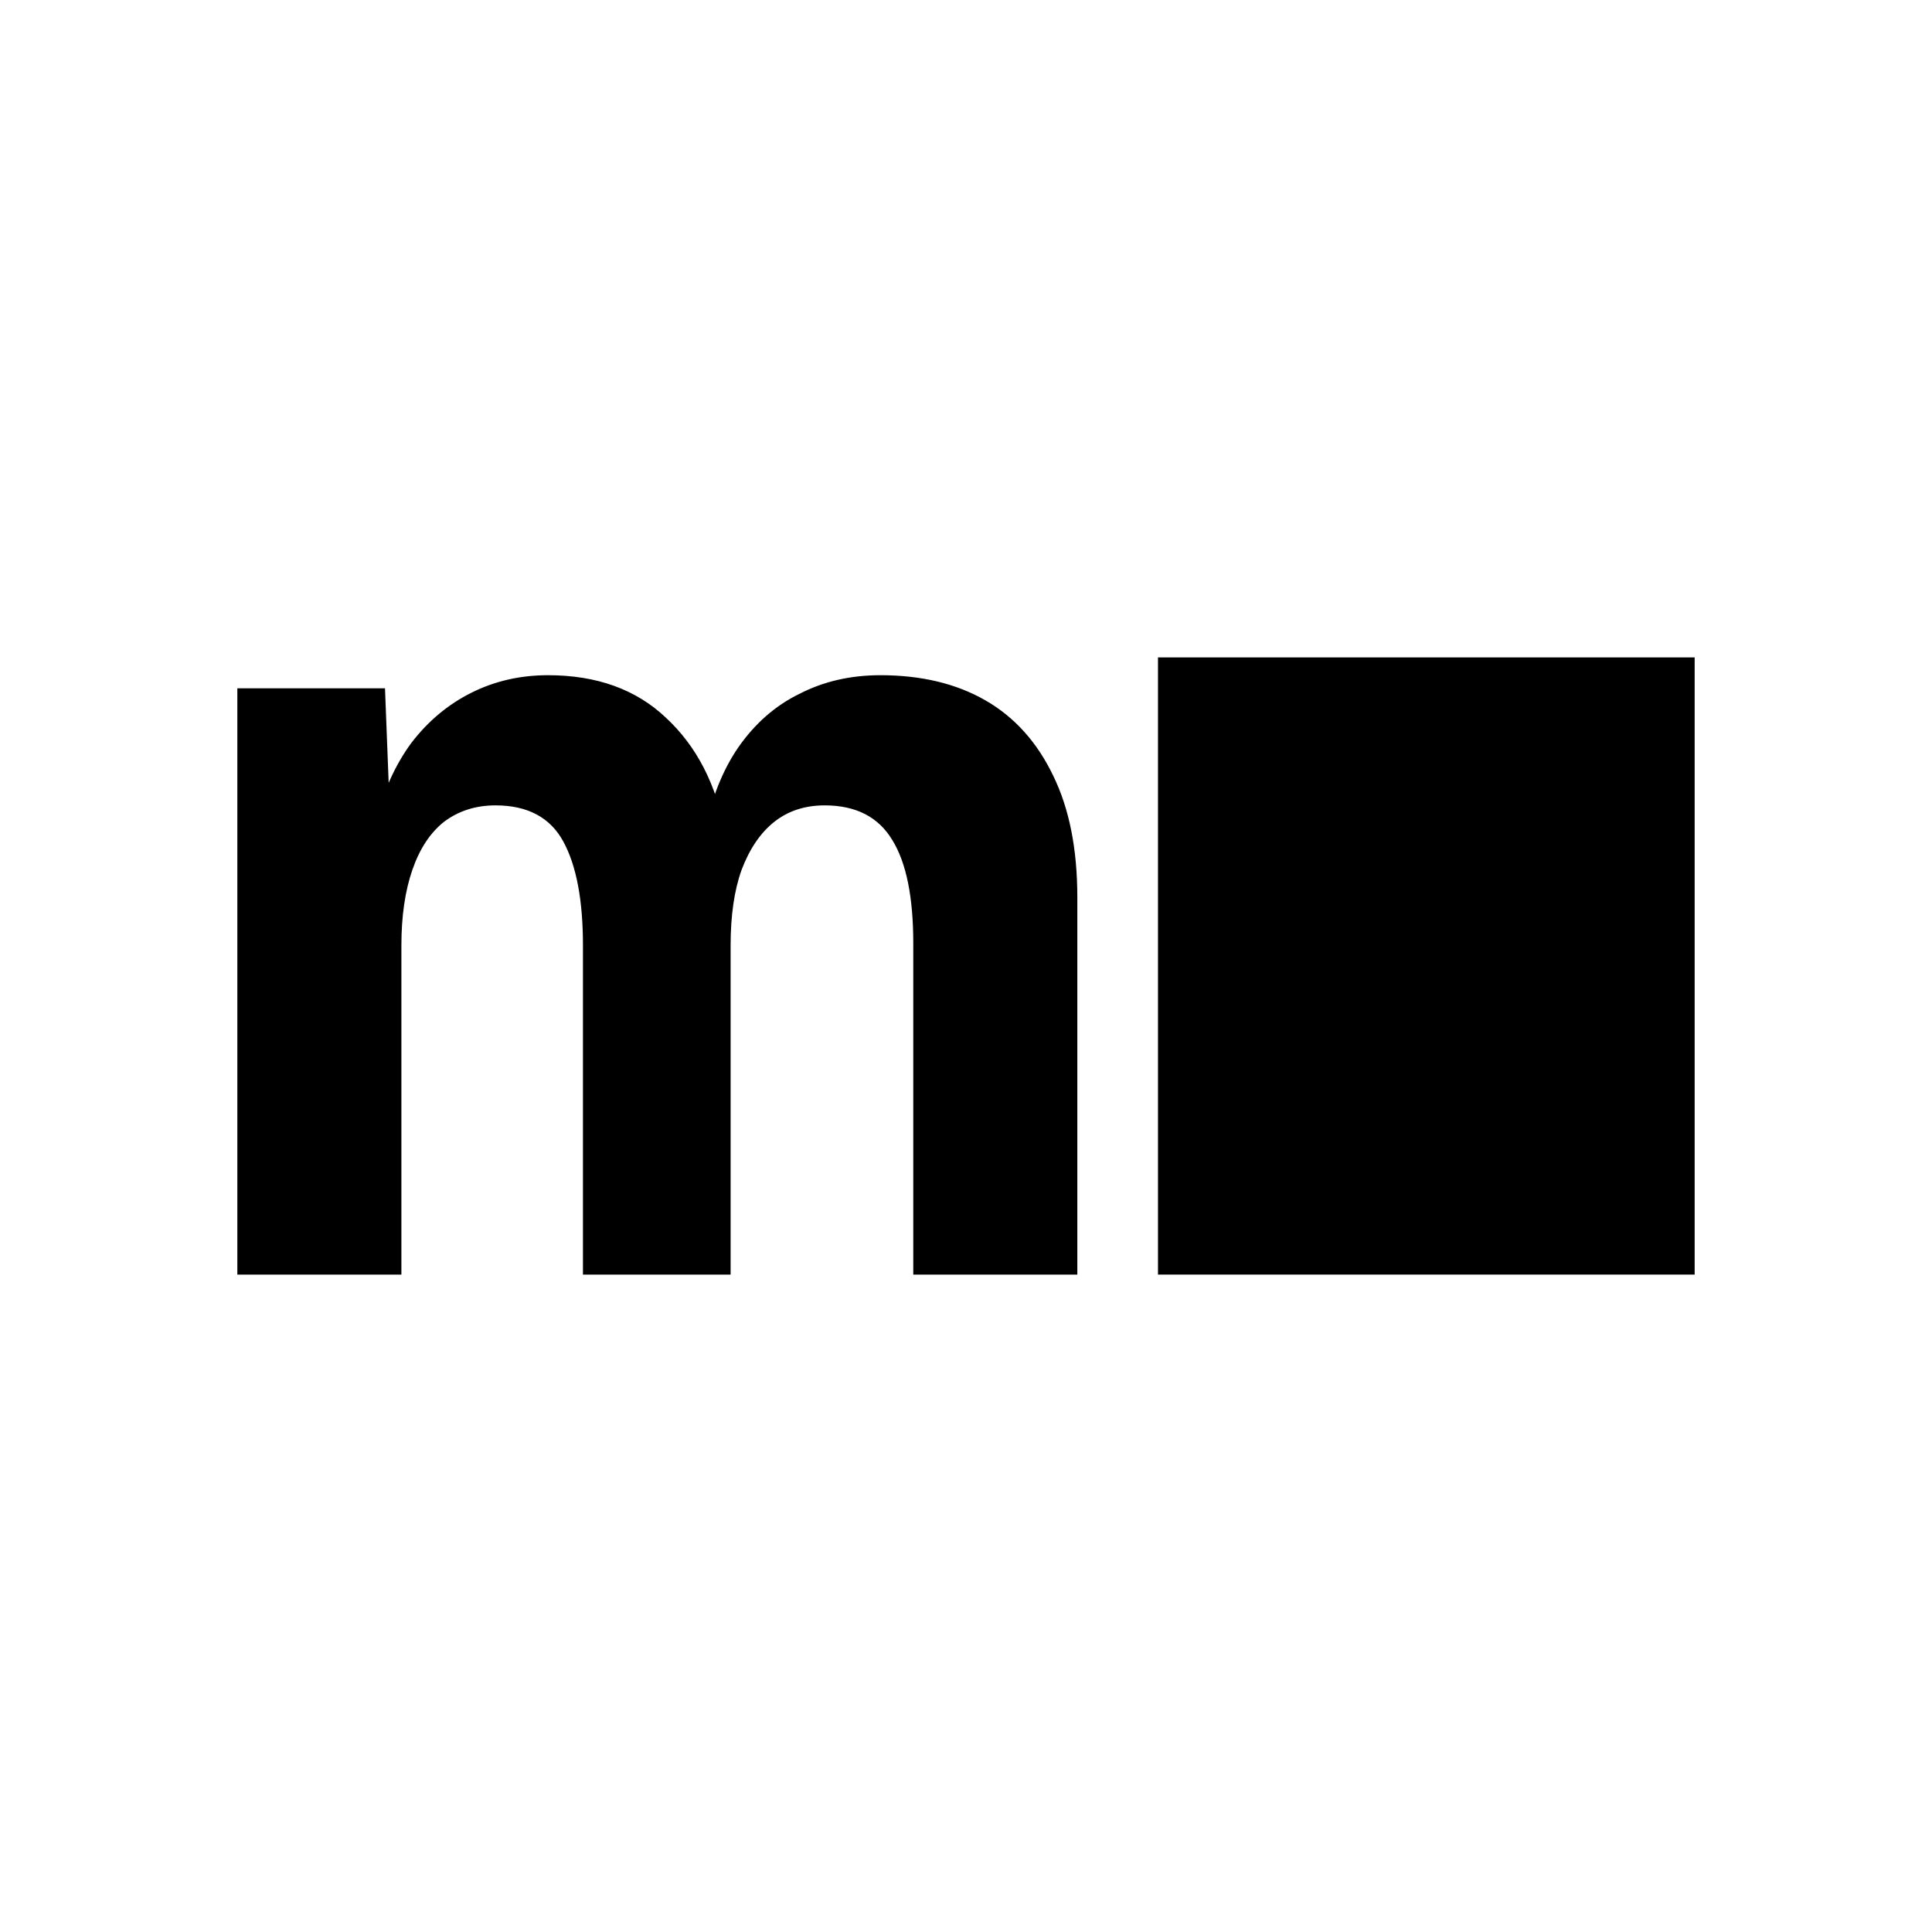
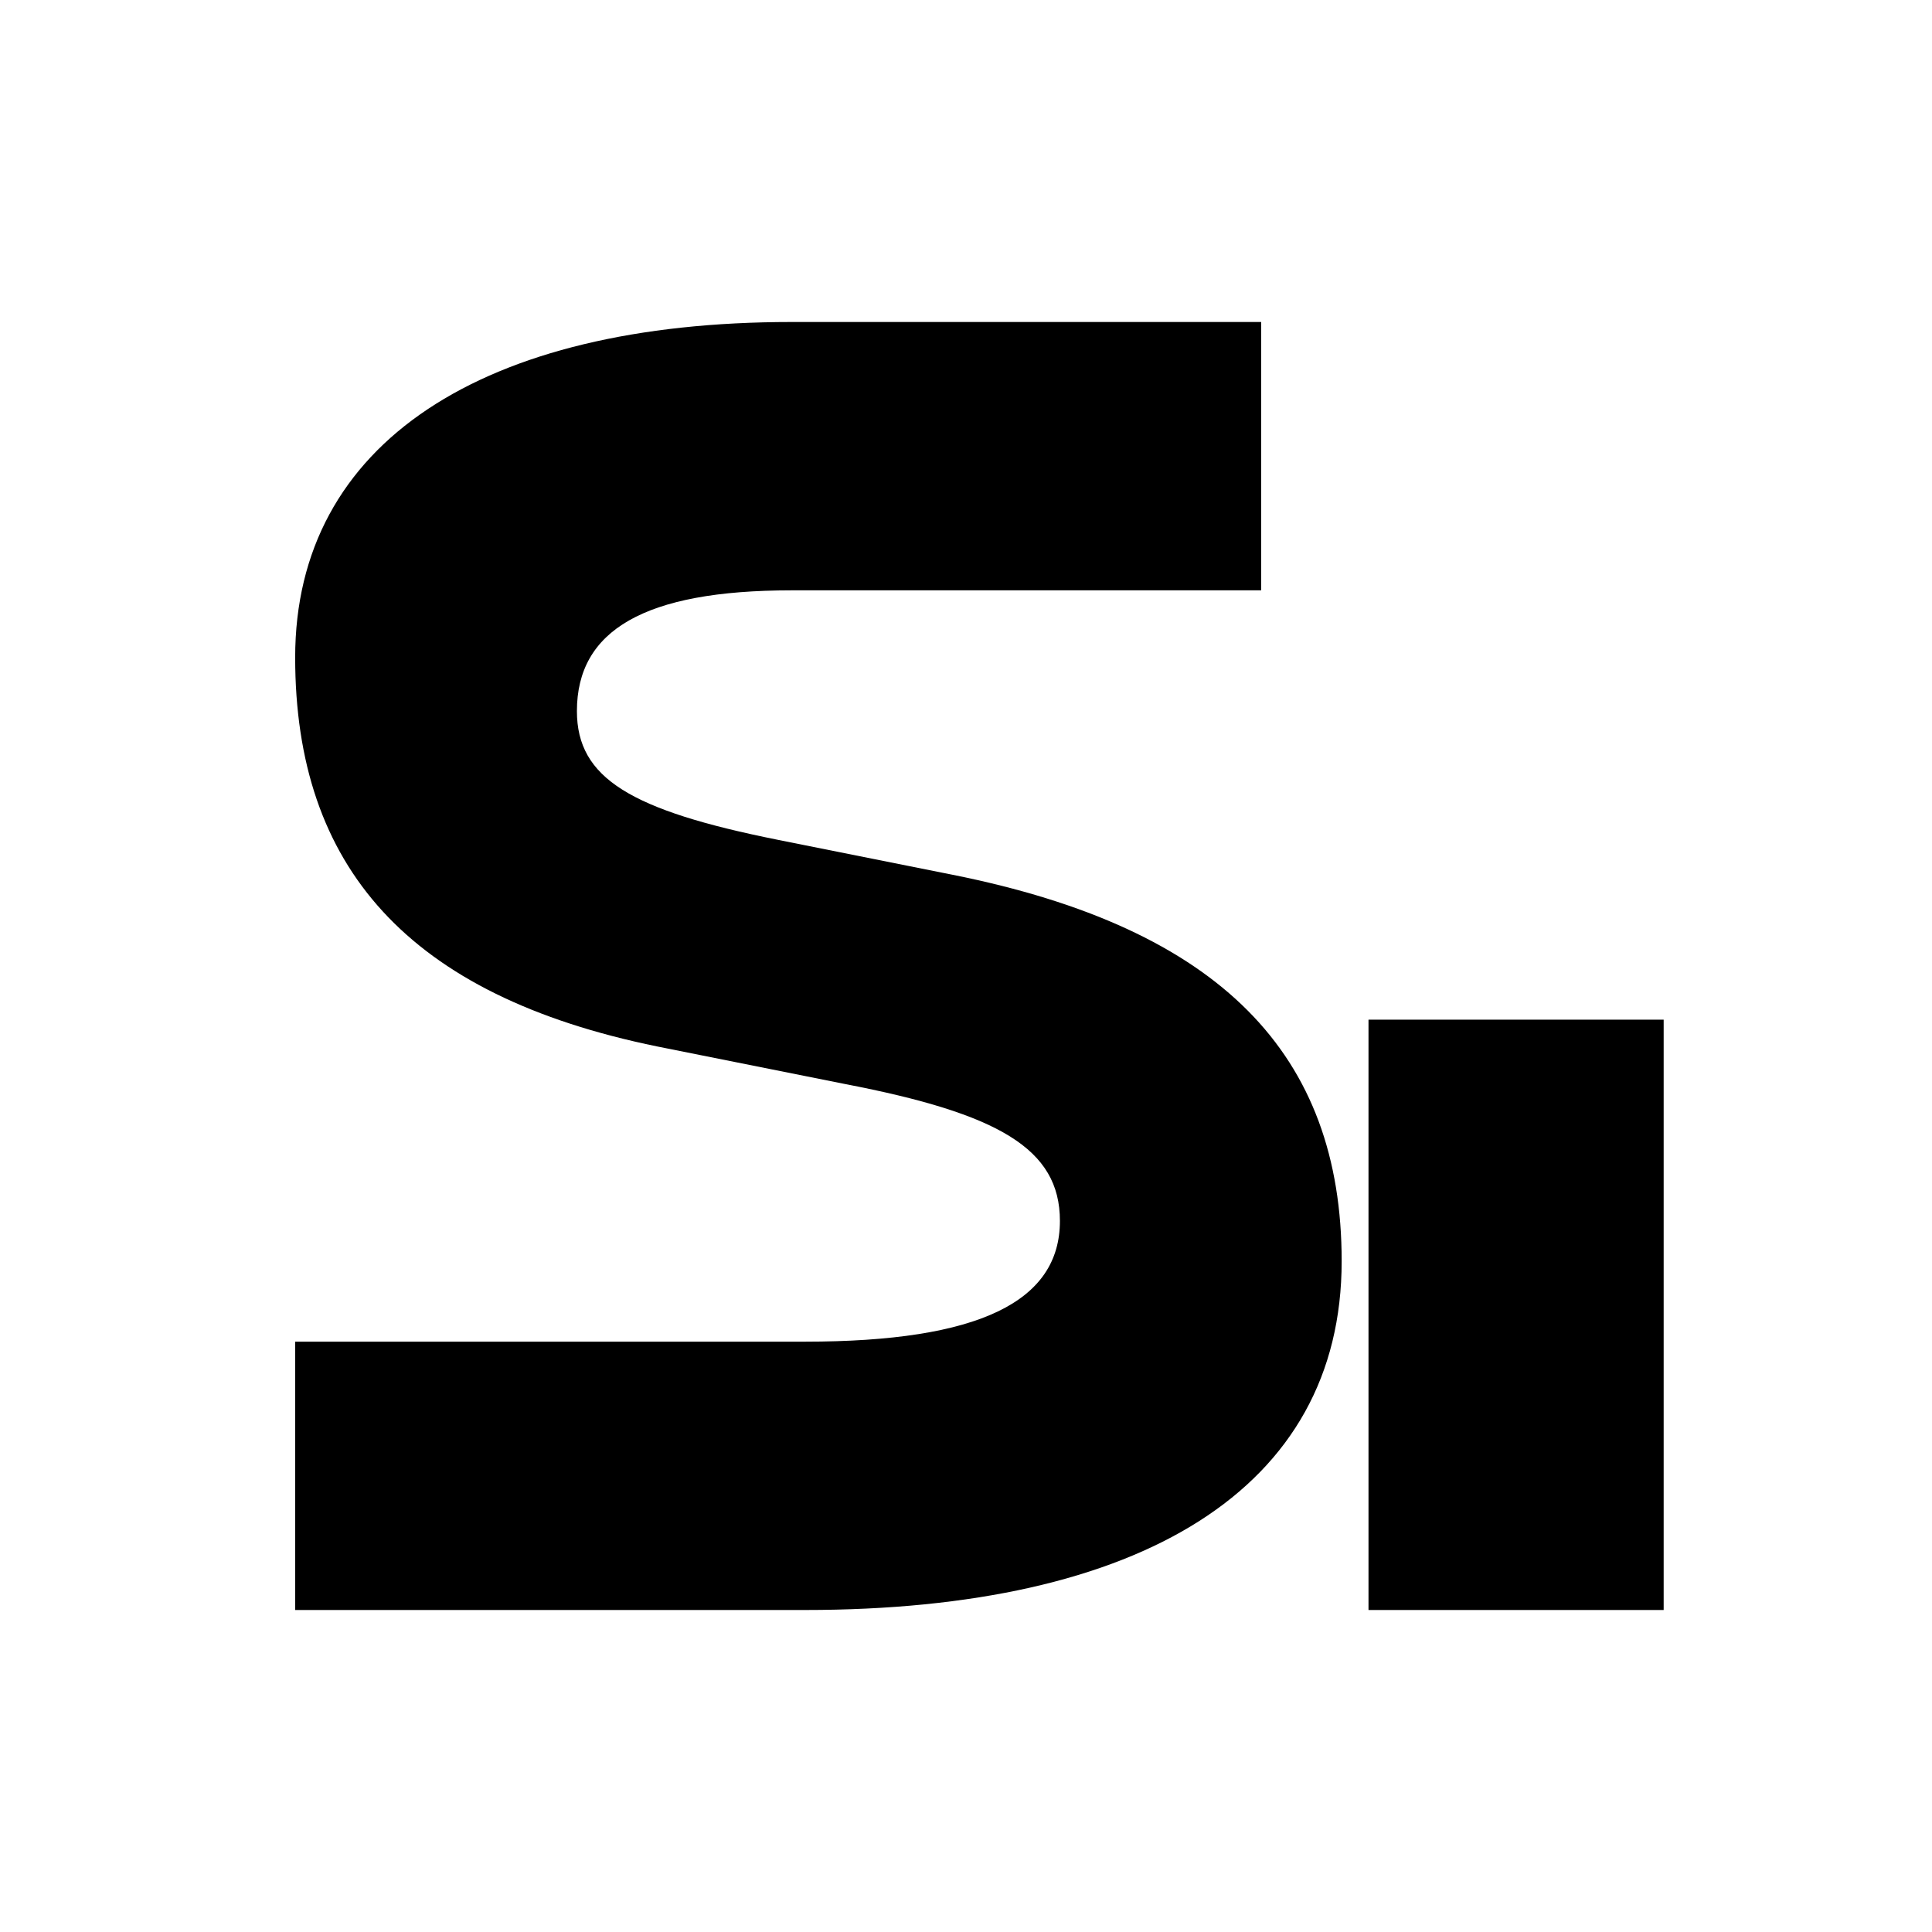
<svg xmlns="http://www.w3.org/2000/svg" width="72" height="72" viewBox="0 0 72 72" fill="none">
  <style>
  :root {
    color: #000;
  }

  @media (prefers-color-scheme: dark) {
    :root {
      color: #fff;
    }
  }
</style>
-   <g transform="translate(3.15491 -3.5)">
-     <path d="M40 28H60V51H40V28Z" fill="currentColor" />
-     <path d="M5.69 51V29.152H11.193L11.397 34.411L10.826 34.166C11.125 32.998 11.573 32.006 12.171 31.191C12.796 30.375 13.543 29.75 14.413 29.316C15.282 28.881 16.233 28.663 17.266 28.663C19.087 28.663 20.554 29.193 21.668 30.253C22.809 31.313 23.543 32.739 23.869 34.533L23.095 34.574C23.339 33.297 23.761 32.223 24.358 31.354C24.983 30.457 25.744 29.791 26.641 29.356C27.538 28.894 28.543 28.663 29.657 28.663C31.179 28.663 32.483 28.976 33.57 29.601C34.657 30.226 35.499 31.163 36.097 32.413C36.695 33.636 36.994 35.144 36.994 36.938V51H30.88V38.65C30.88 36.938 30.622 35.661 30.106 34.818C29.589 33.949 28.747 33.514 27.578 33.514C26.845 33.514 26.22 33.718 25.703 34.125C25.187 34.533 24.78 35.131 24.481 35.919C24.209 36.68 24.073 37.617 24.073 38.731V51H18.57V38.731C18.57 37.046 18.326 35.756 17.837 34.859C17.348 33.962 16.505 33.514 15.31 33.514C14.576 33.514 13.937 33.718 13.394 34.125C12.878 34.533 12.484 35.131 12.212 35.919C11.94 36.707 11.804 37.644 11.804 38.731V51H5.69Z" fill="currentColor" />
-   </g>
+   <path d="M11 24.5C11 16.5 18 12 29.5 12H47V22H29.5C24 22 21.5 23.5 21.5 26.5C21.5 29 23.5 30.2 29 31.3L35.5 32.6C45.5 34.6 50 39.3 50 47C50 55.5 42.5 60 30 60H11V50H30C36.5 50 39.5 48.5 39.5 45.5C39.5 42.8 37.2 41.5 31.5 40.4L24.5 39C15.2 37.1 11 32.3 11 24.5Z" fill="currentColor" />
+   <rect x="51" y="38" width="11" height="22" fill="currentColor" />
</svg>
